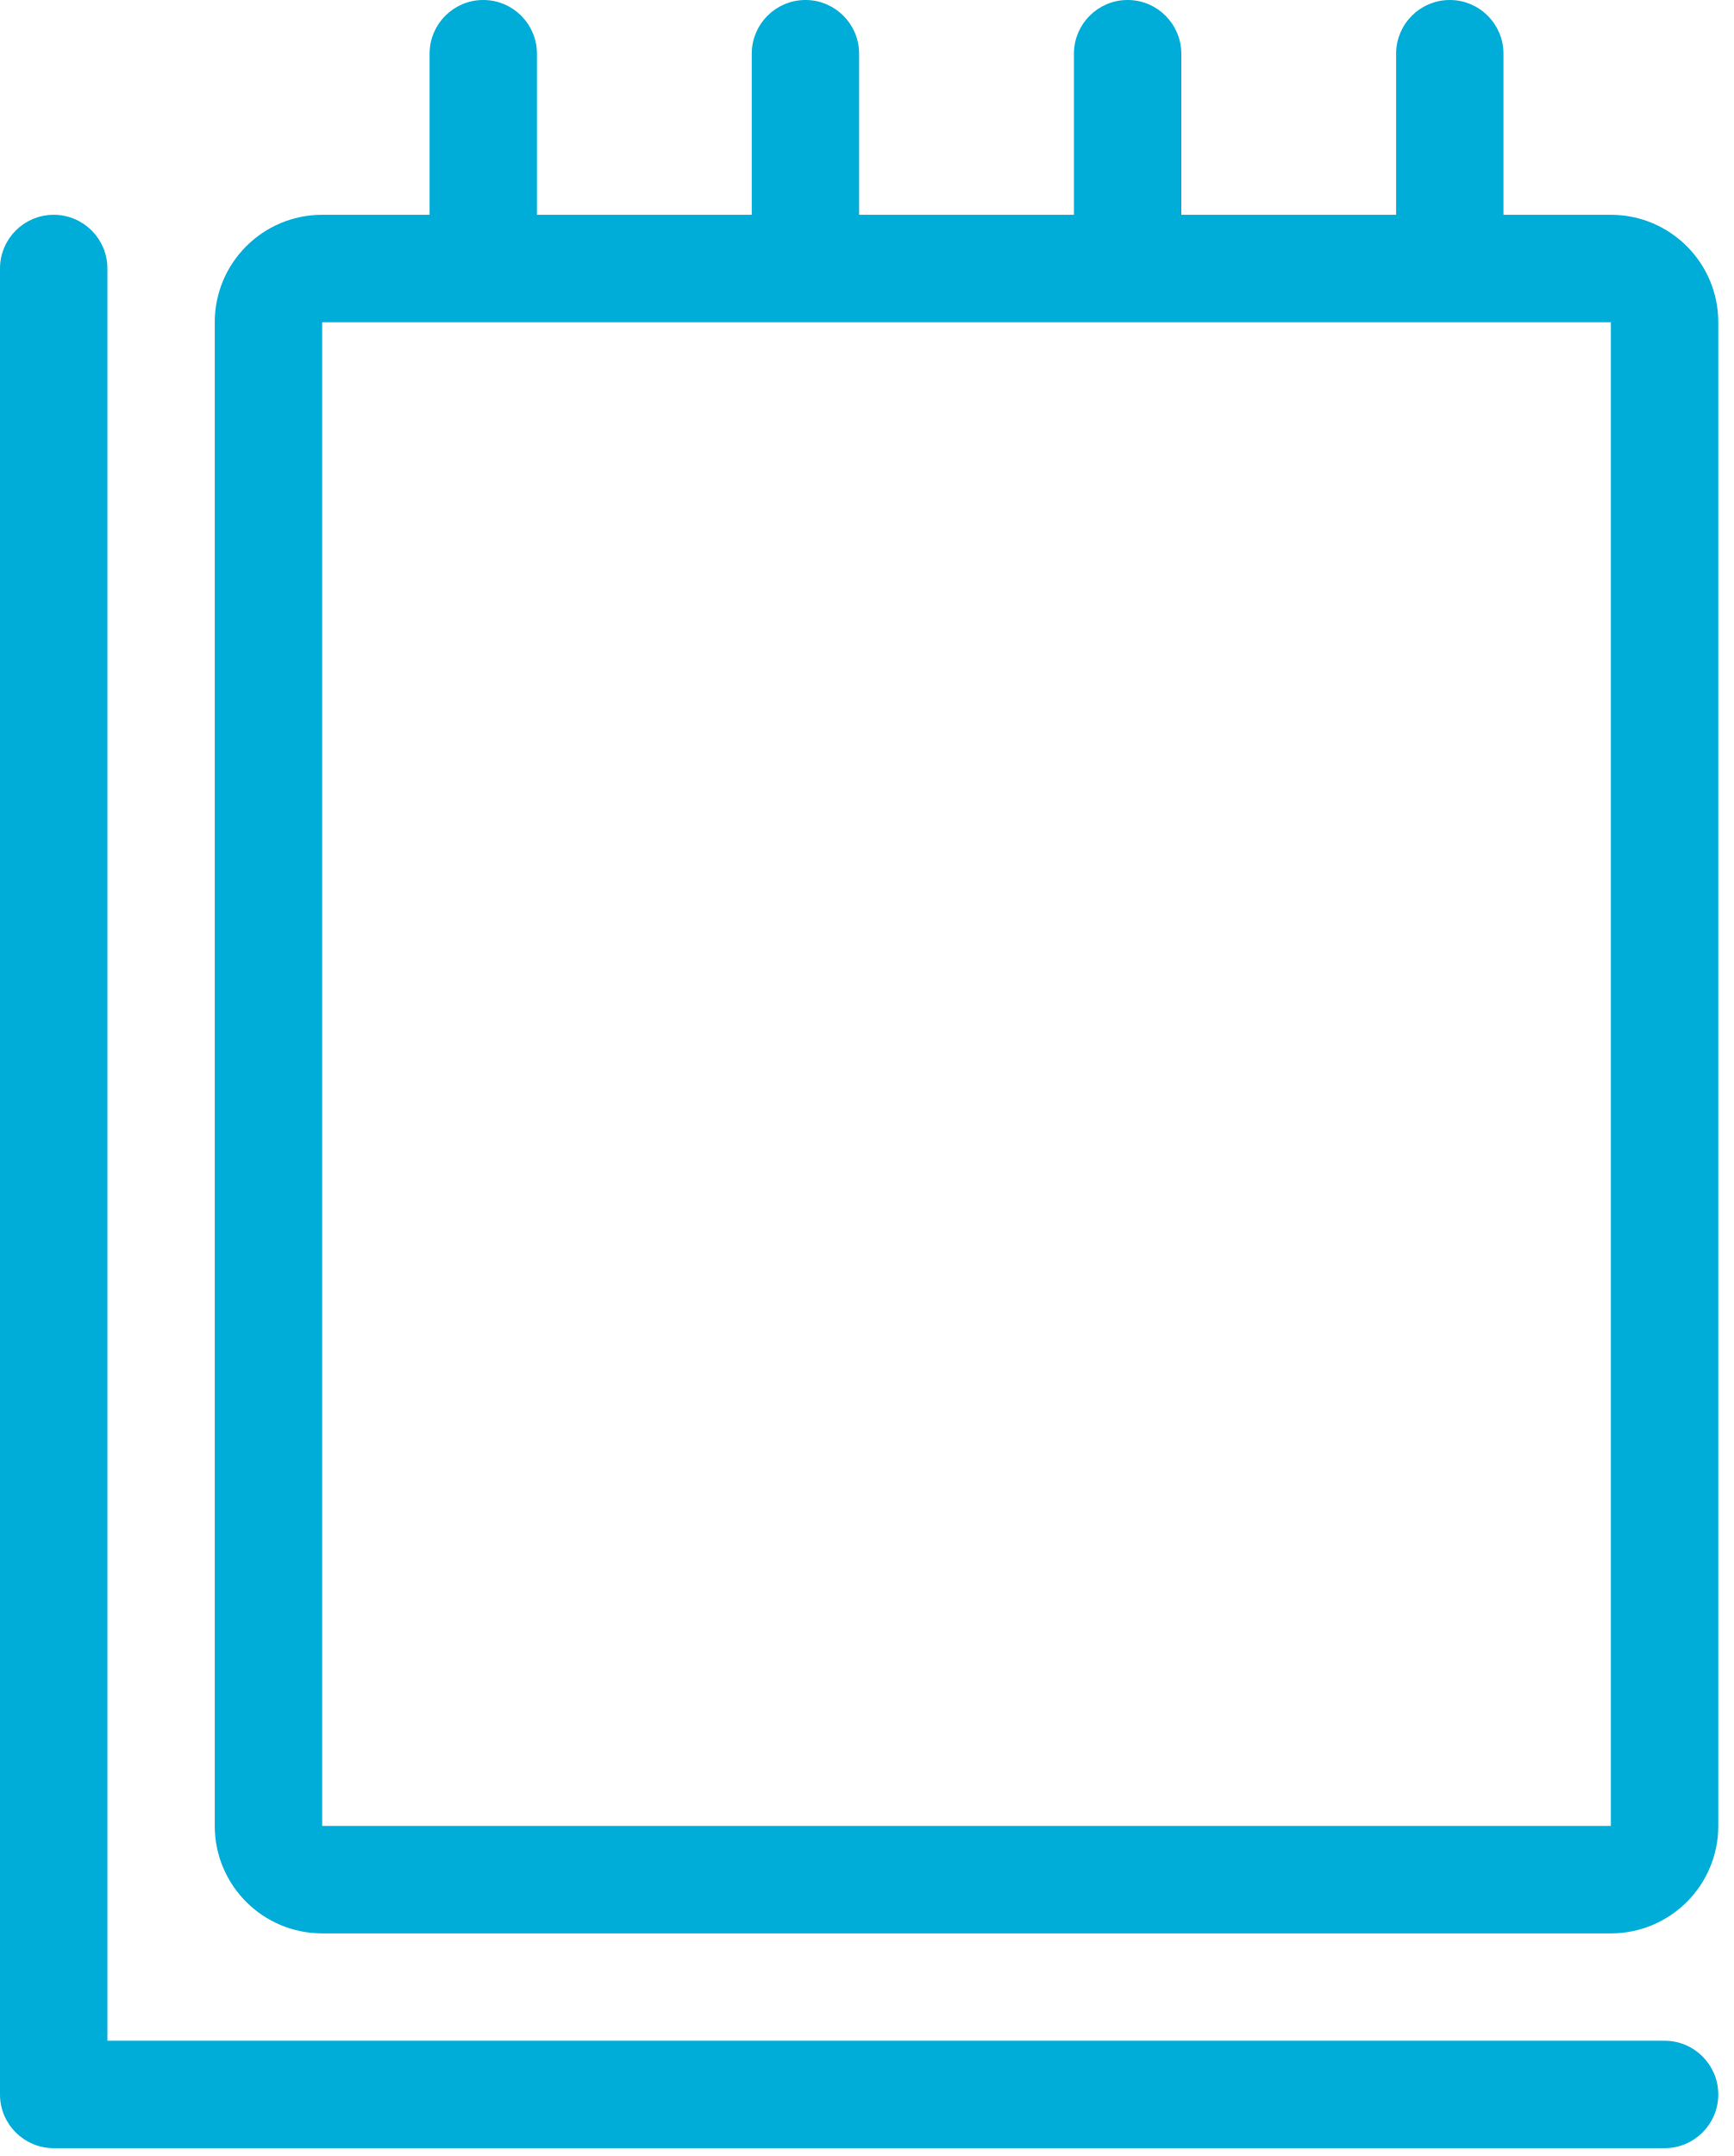
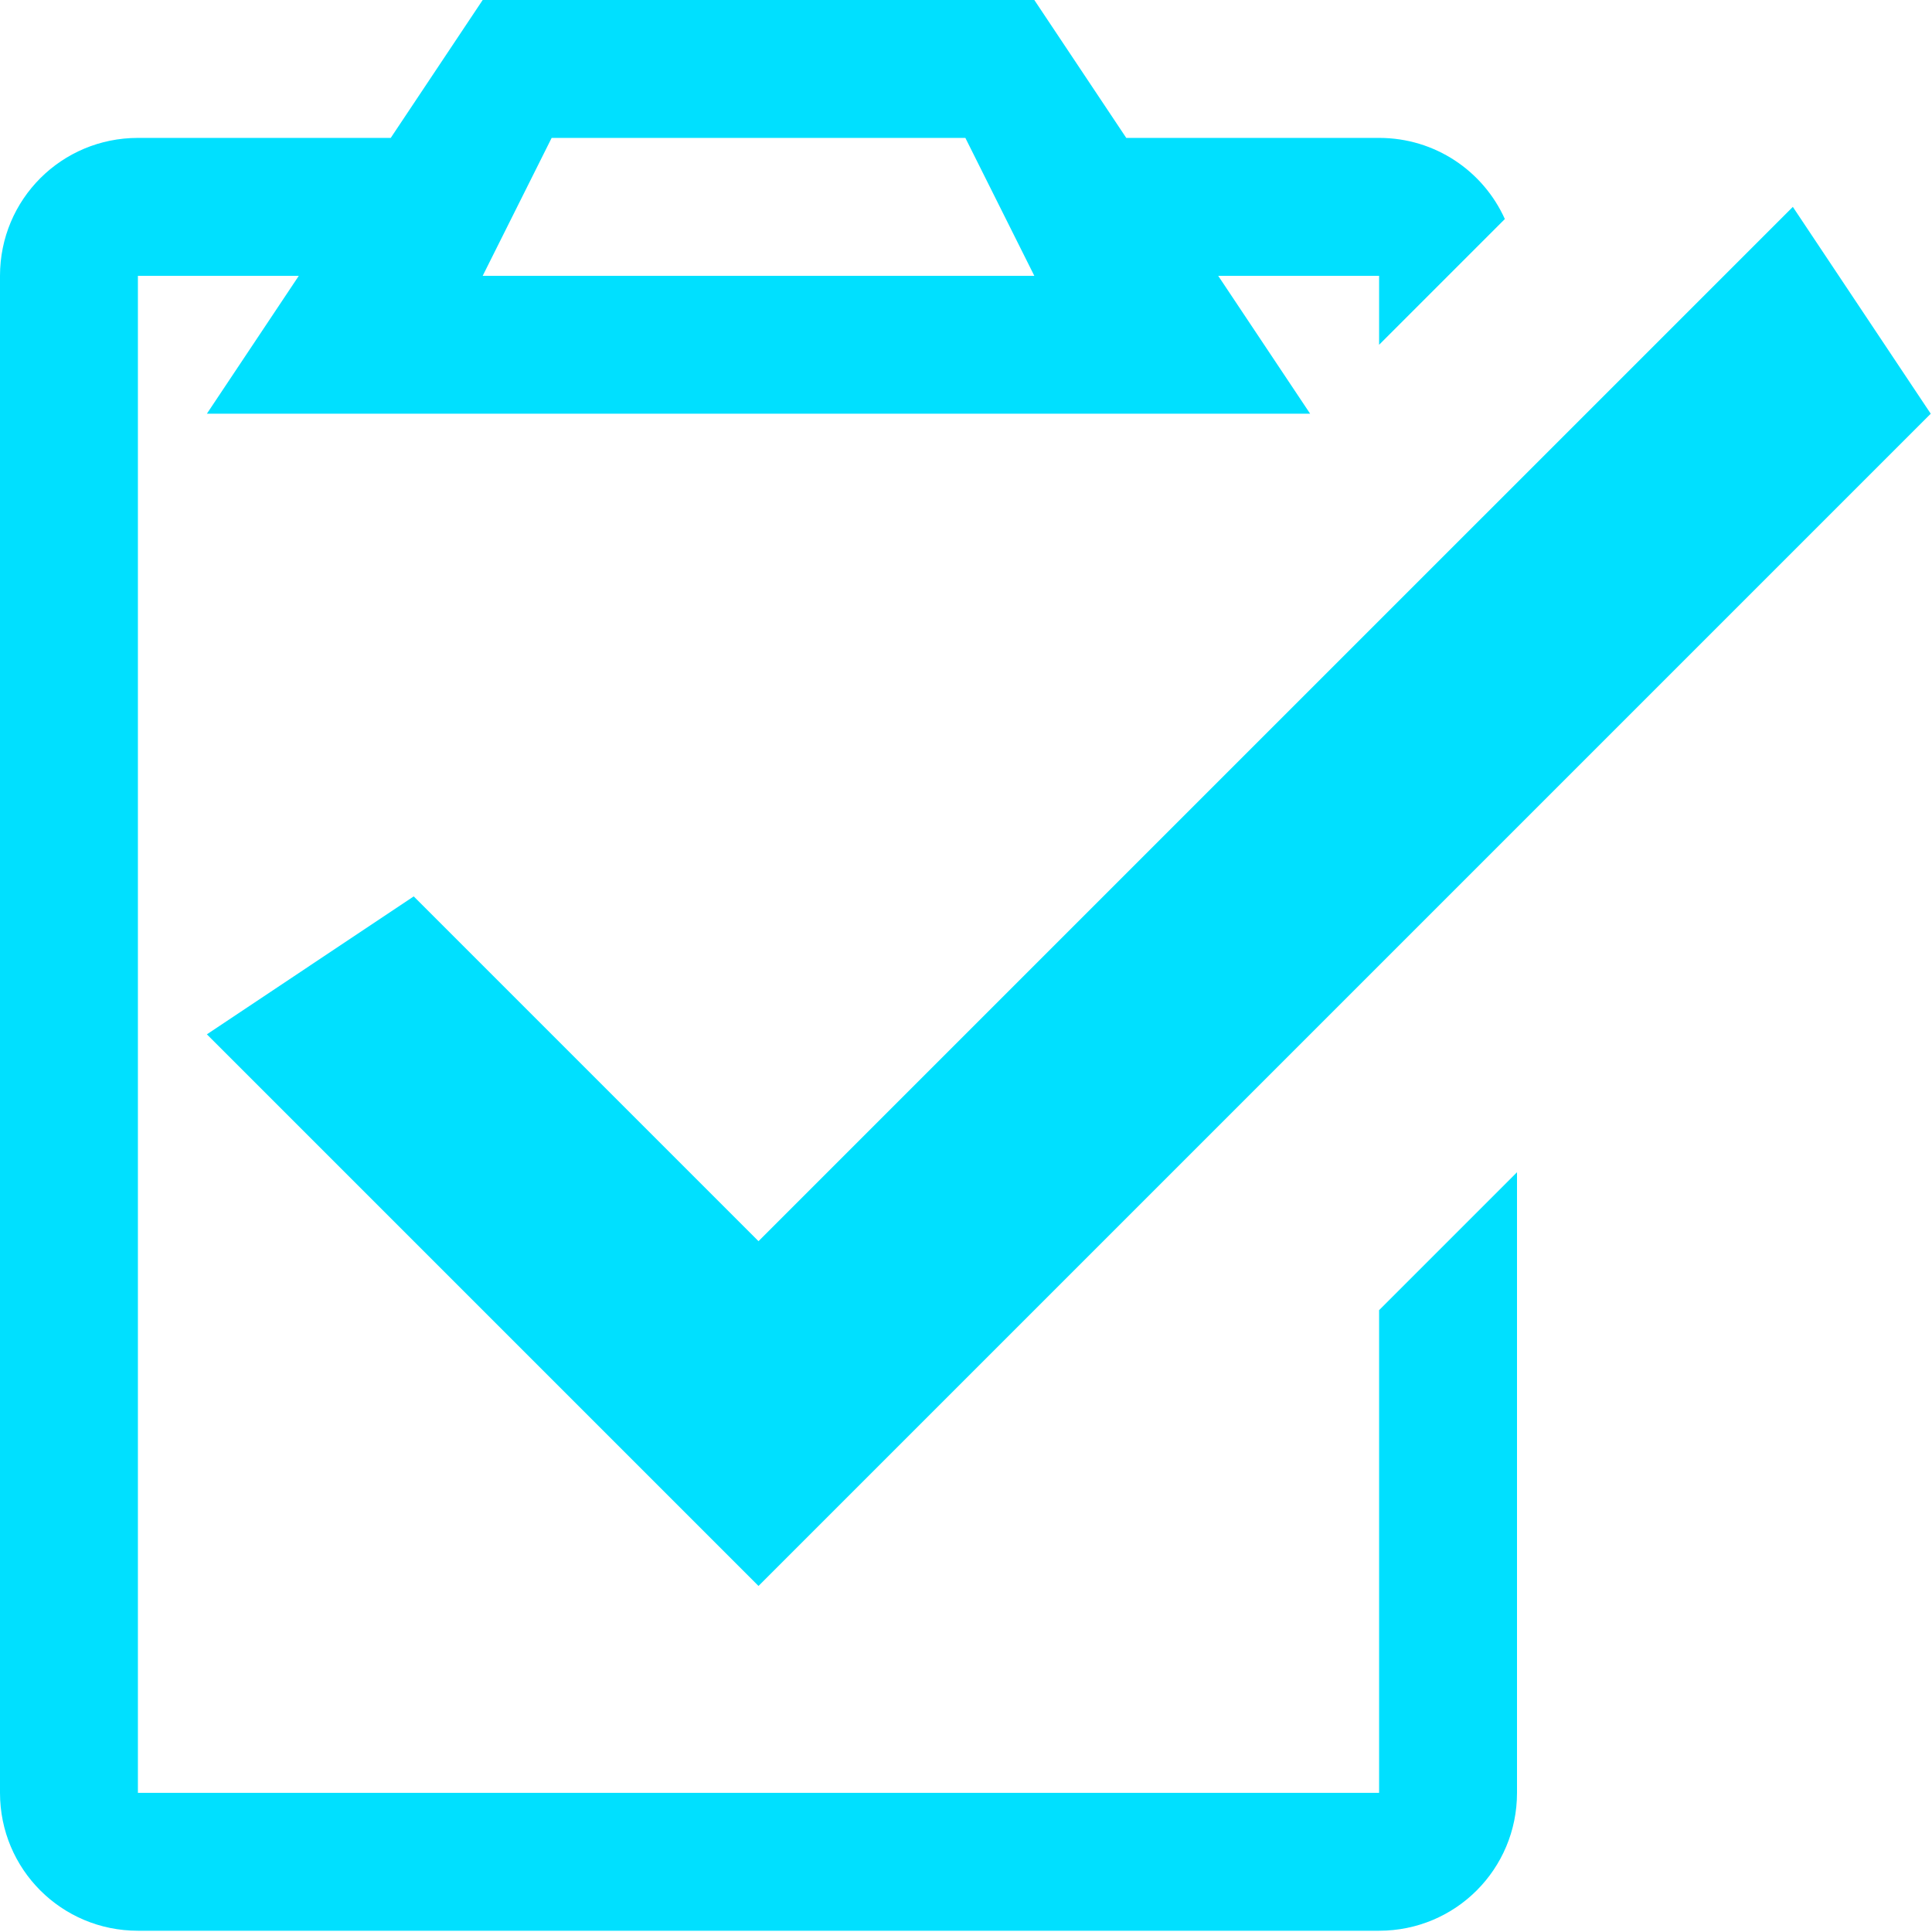
- <svg xmlns="http://www.w3.org/2000/svg" width="37" height="46" viewBox="0 0 37 46" fill="none">
-   <path fill-rule="evenodd" clip-rule="evenodd" d="M1.146 4.583C0.513 4.583 0 5.096 0 5.729V44.687C0 45.32 0.513 45.833 1.146 45.833H35.521C36.154 45.833 36.667 45.32 36.667 44.687C36.667 44.054 36.154 43.541 35.521 43.541H2.292V5.729C2.292 5.096 1.779 4.583 1.146 4.583Z" fill="#00ADD8" />
-   <path fill-rule="evenodd" clip-rule="evenodd" d="M9.167 1.146C9.167 0.513 9.68 0 10.312 0C10.945 0 11.458 0.513 11.458 1.146V4.583H16.042V1.146C16.042 0.513 16.555 0 17.188 0C17.82 0 18.333 0.513 18.333 1.146V4.583H22.917V1.146C22.917 0.513 23.43 0 24.062 0C24.695 0 25.208 0.513 25.208 1.146V4.583H29.792V1.146C29.792 0.513 30.305 0 30.938 0C31.57 0 32.083 0.513 32.083 1.146V4.583H34.375C35.641 4.583 36.667 5.609 36.667 6.875V38.958C36.667 40.224 35.641 41.25 34.375 41.25H6.875C5.609 41.25 4.583 40.224 4.583 38.958V6.875C4.583 5.609 5.609 4.583 6.875 4.583H9.167V1.146ZM30.938 6.875H24.062H17.188H10.312H6.875V38.958H34.375V6.875H30.938Z" fill="#00ADD8" />
+ <svg xmlns="http://www.w3.org/2000/svg" width="215" height="215" viewBox="0 0 215 215" fill="none">
+   <path d="M53.715 0L43.483 15.347H15.347C6.845 15.347 0 22.192 0 30.694V199.513C0 208.015 6.845 214.86 15.347 214.86H153.471C161.974 214.86 168.818 208.015 168.818 199.513V130.451L153.471 145.798V199.513H15.347V30.694H33.252L23.021 46.041H145.798L135.566 30.694H153.471V38.368L167.465 24.374C165.064 19.043 159.717 15.347 153.471 15.347H125.335L115.103 0H53.715ZM61.389 15.347H107.43L115.103 30.694H53.715L61.389 15.347Z" fill="#00E0FF" />
+   <path fill-rule="evenodd" clip-rule="evenodd" d="M23.021 115.104L84.409 176.492L214.86 46.041L199.513 23.021L84.409 138.124L46.041 99.756L23.021 115.104Z" fill="#00E0FF" />
</svg>
